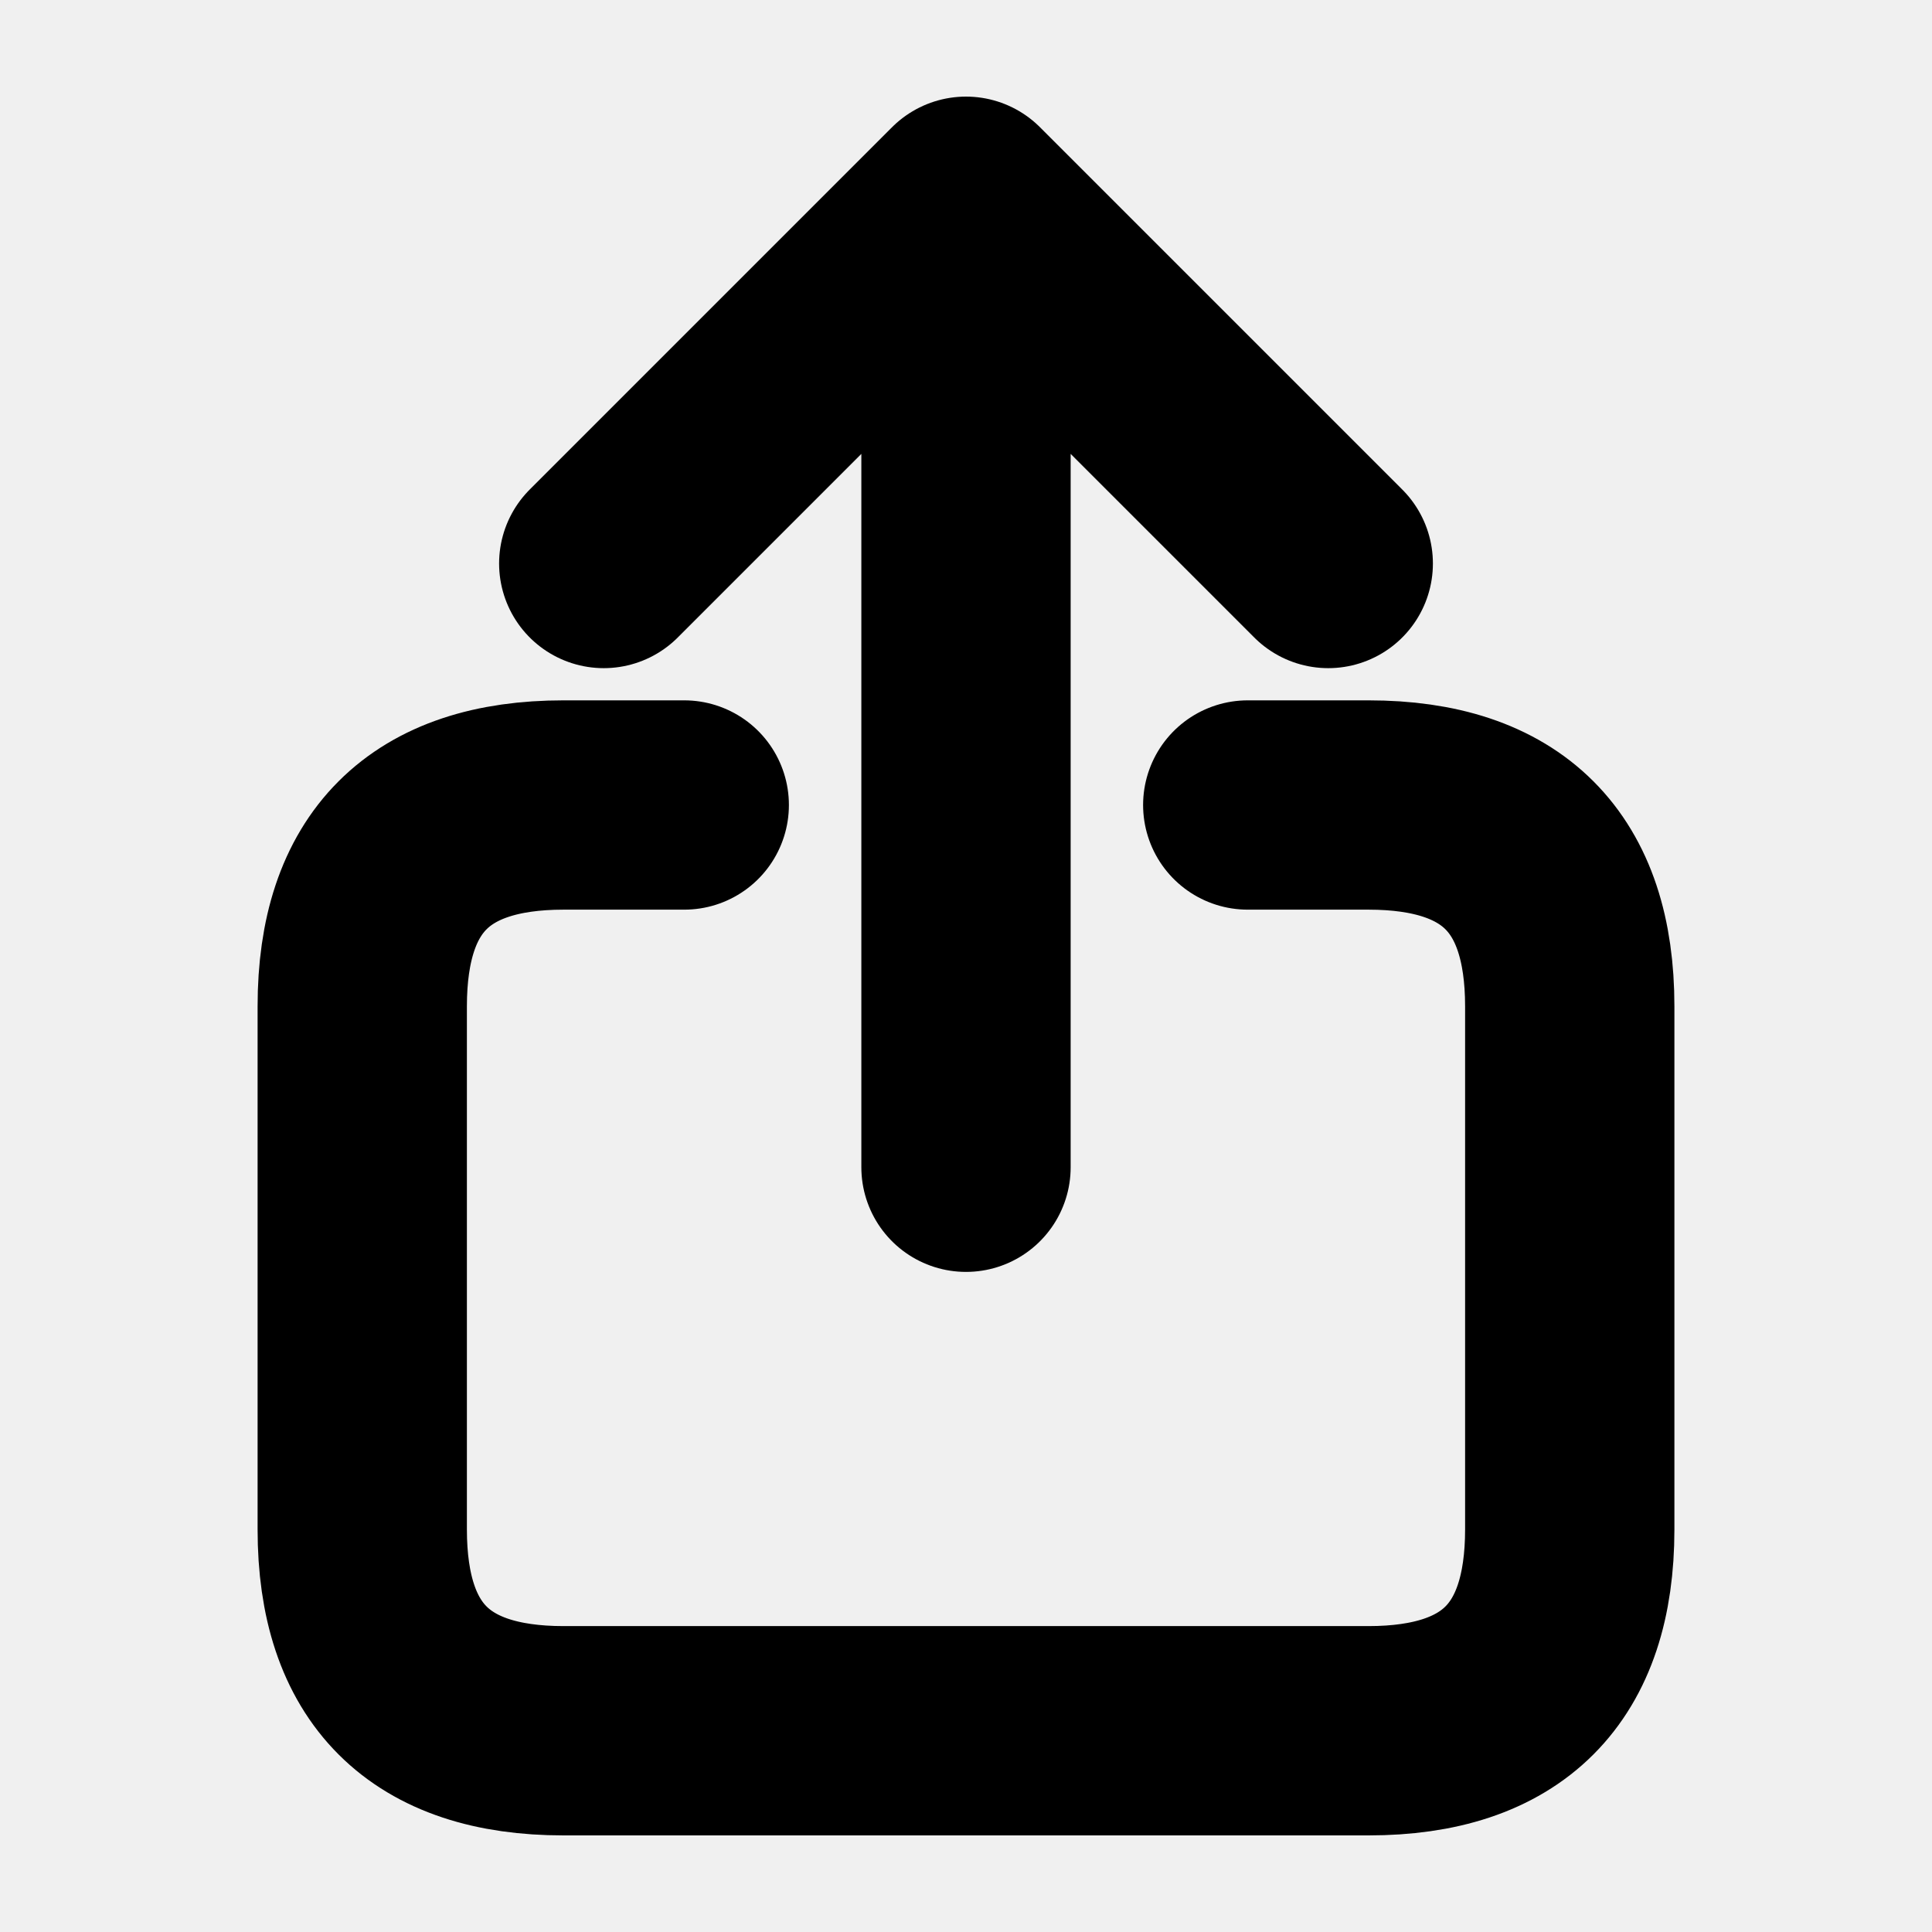
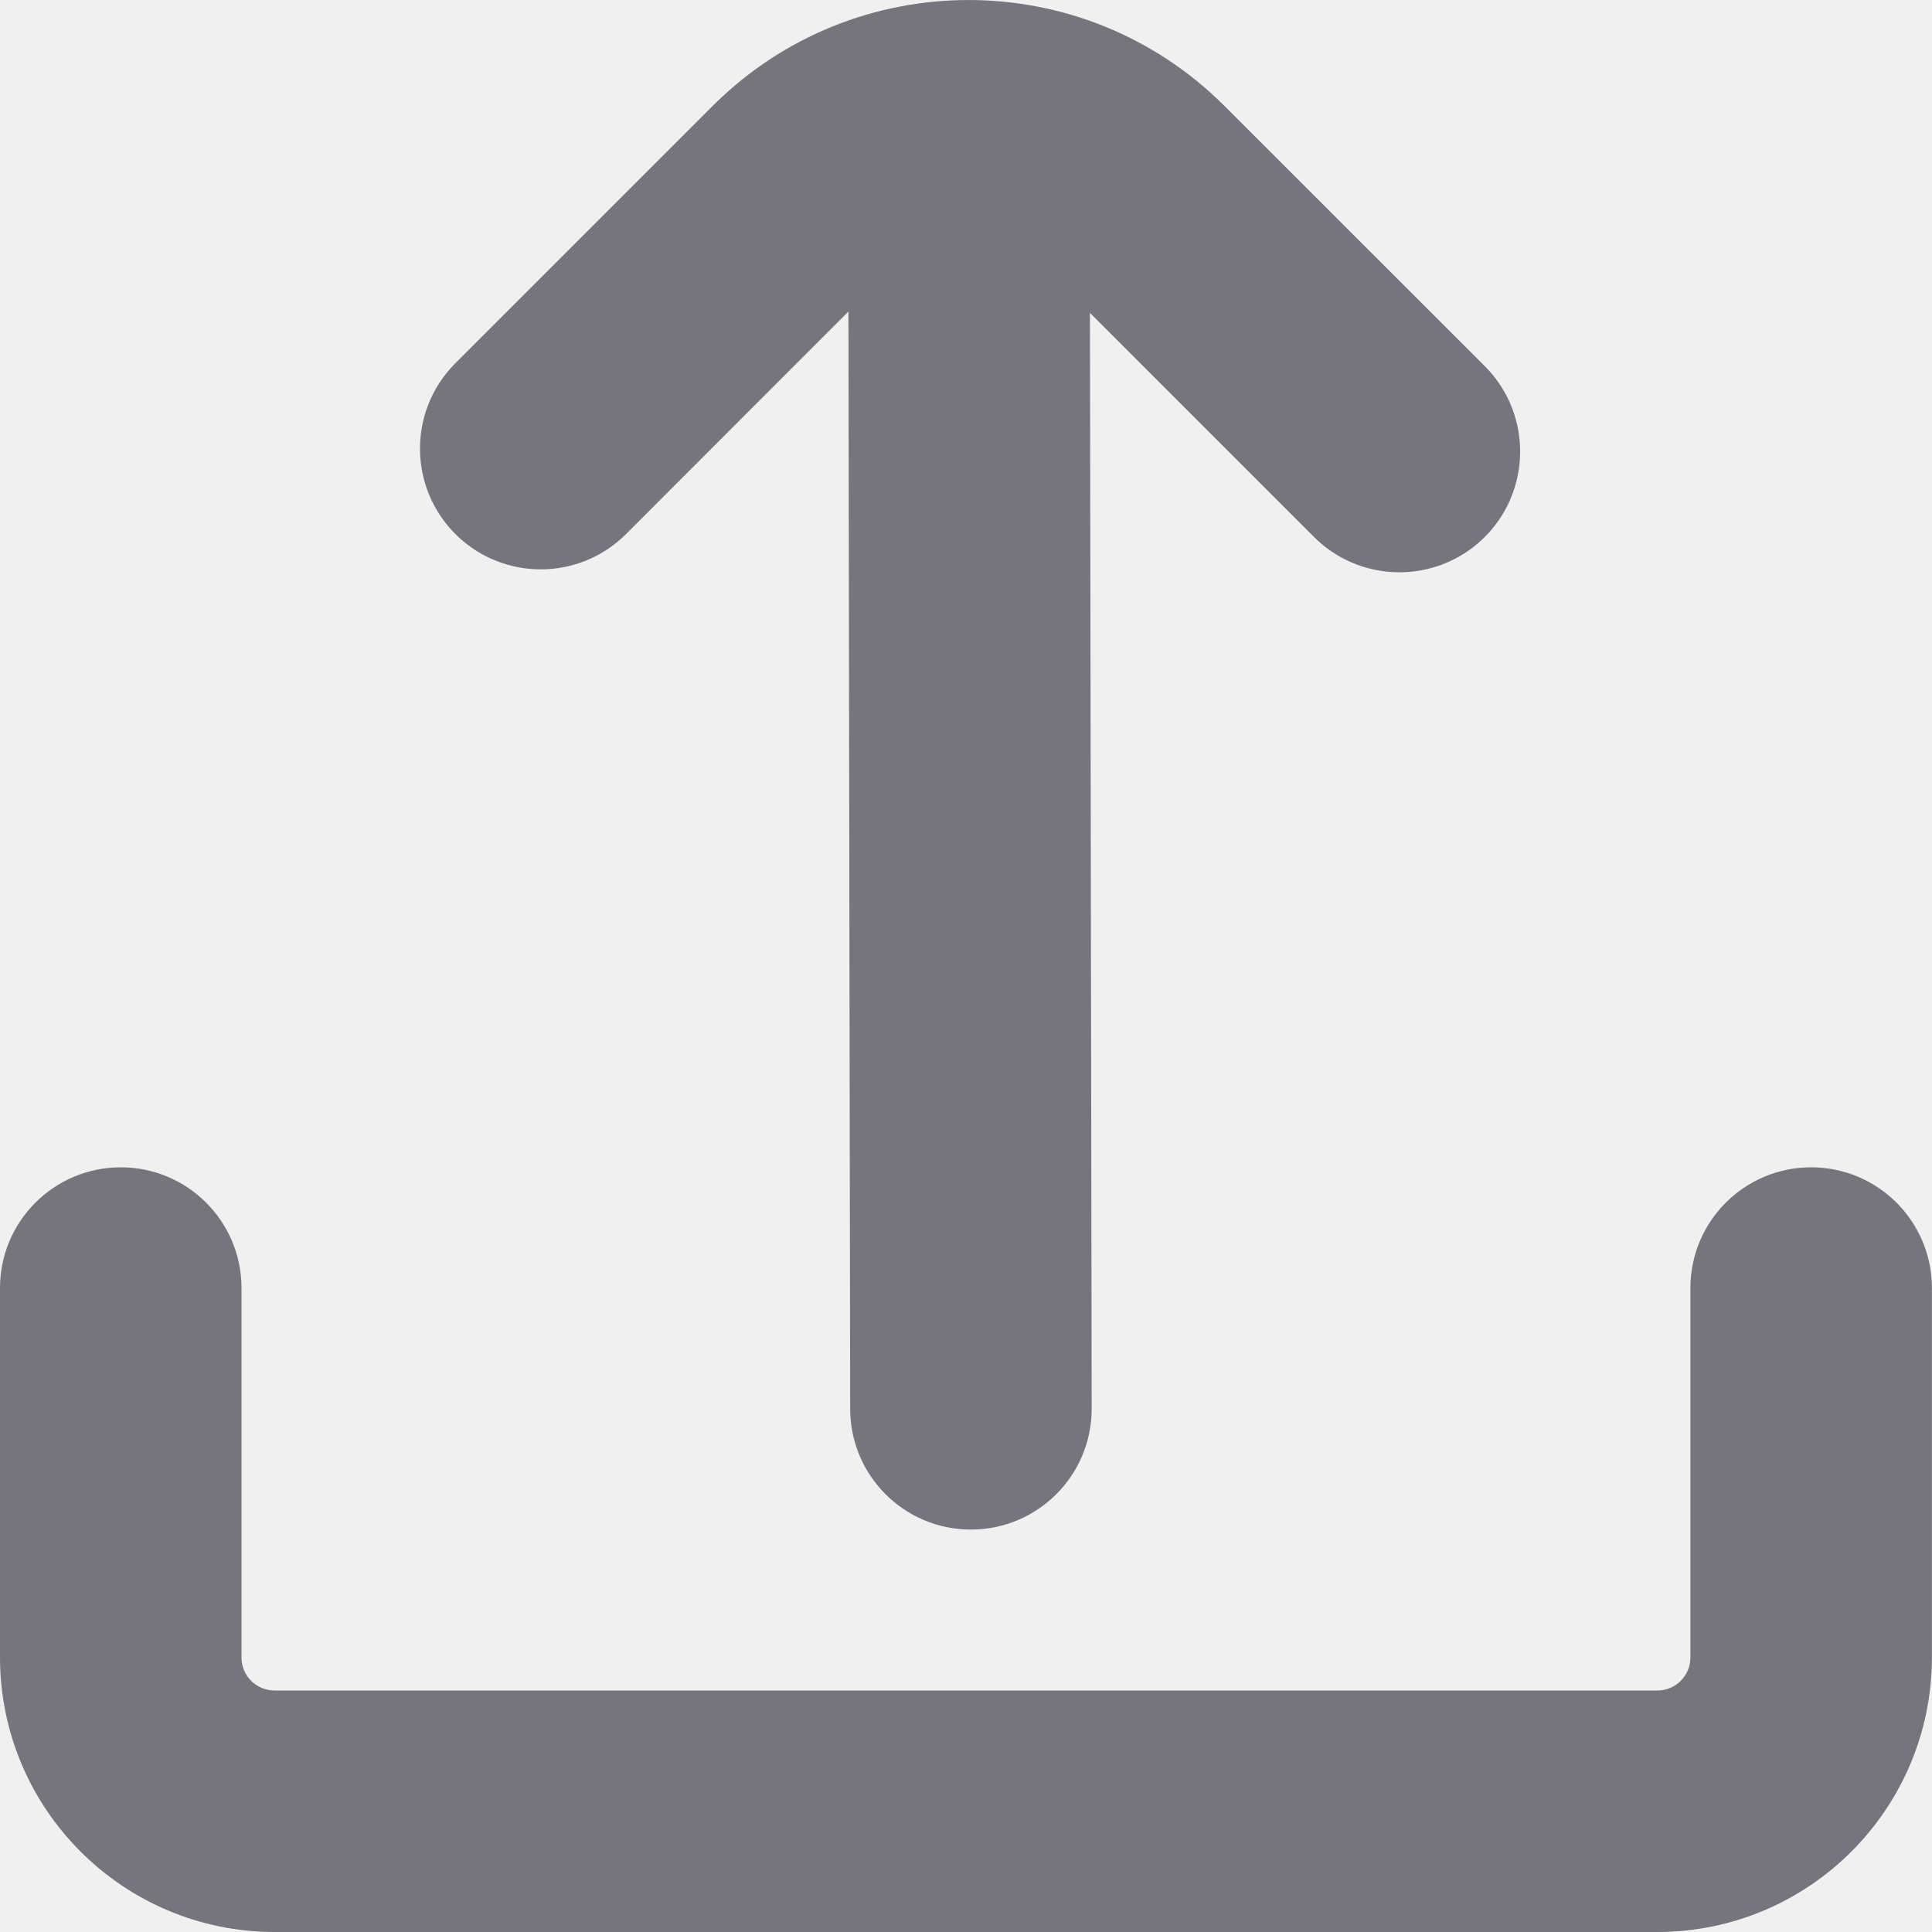
- <svg xmlns="http://www.w3.org/2000/svg" width="24" height="24" viewBox="0 0 24 24" fill="none">
-   <path d="M12 14.5V2.5M12 2.5L7.5 7M12 2.5L16.5 7" stroke="#000000" stroke-width="2.6" stroke-linecap="round" stroke-linejoin="round" />
-   <path d="M8.5 10H7Q4.5 10 4.5 12.5V19Q4.5 21.5 7 21.5H17Q19.5 21.5 19.5 19V12.5Q19.5 10 17 10H15.5" stroke="#000000" stroke-width="2.6" stroke-linecap="round" stroke-linejoin="round" />
+ <svg xmlns="http://www.w3.org/2000/svg" width="20" height="20" viewBox="0 0 20 20" fill="none">
+   <g clip-path="url(#clip0_1877_9863)">
+     <path d="M6.466 5.543L8.783 3.225L8.801 14.584C8.801 15.274 9.36 15.834 10.051 15.834C10.741 15.834 11.301 15.274 11.301 14.584L11.283 3.239L13.587 5.543C14.067 6.039 14.858 6.053 15.355 5.574C15.851 5.094 15.865 4.303 15.386 3.806C15.375 3.796 15.365 3.785 15.355 3.775L12.678 1.099C11.214 -0.366 8.84 -0.366 7.375 1.099L7.375 1.099L4.699 3.775C4.219 4.272 4.233 5.063 4.729 5.543C5.214 6.011 5.982 6.011 6.466 5.543Z" fill="#74757D" />
+     <path d="M18.749 12.084C18.059 12.084 17.499 12.643 17.499 13.334V17.159C17.499 17.347 17.346 17.5 17.158 17.5H2.841C2.653 17.5 2.5 17.347 2.5 17.159V13.334C2.5 12.643 1.94 12.084 1.25 12.084C0.56 12.084 0 12.643 0 13.334V17.159C0.002 18.727 1.273 19.998 2.841 20H17.158C18.727 19.998 19.997 18.727 19.999 17.159V13.334C19.999 12.643 19.439 12.084 18.749 12.084Z" fill="#74757D" />
+   </g>
+   <defs>
+     <clipPath id="clip0_1877_9863">
+       <rect width="20" height="20" fill="white" />
+     </clipPath>
+   </defs>
</svg>
